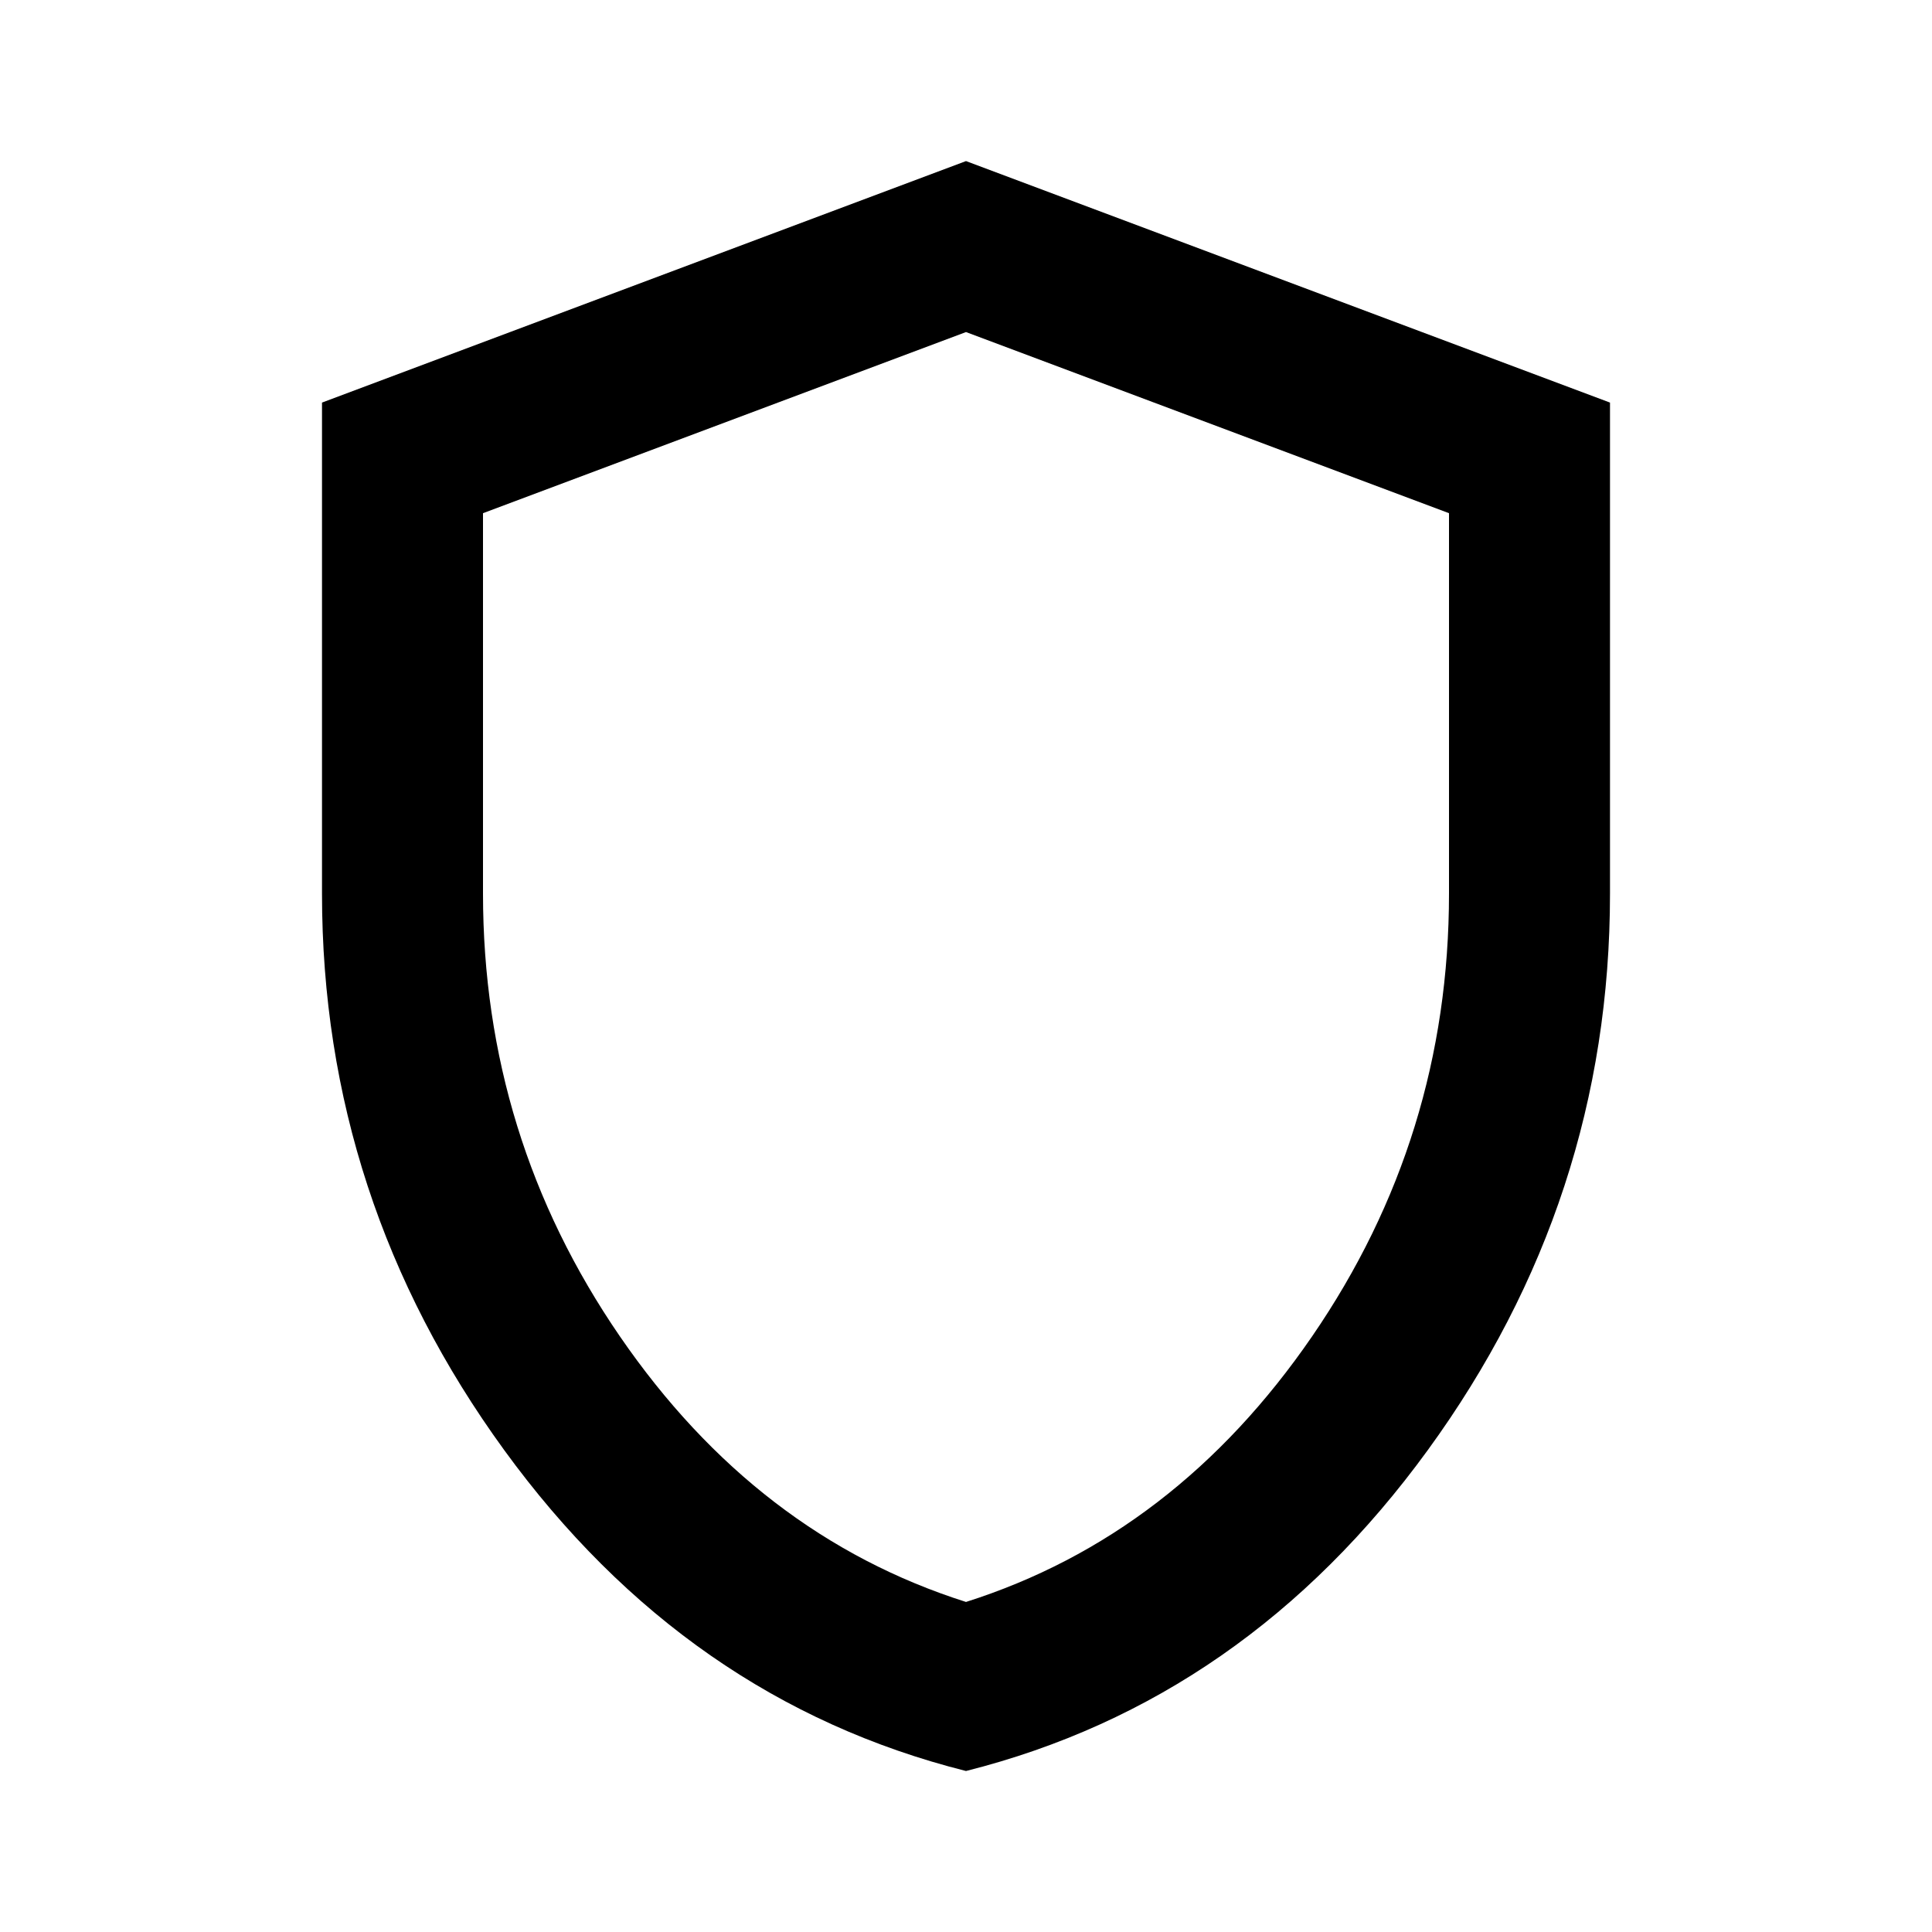
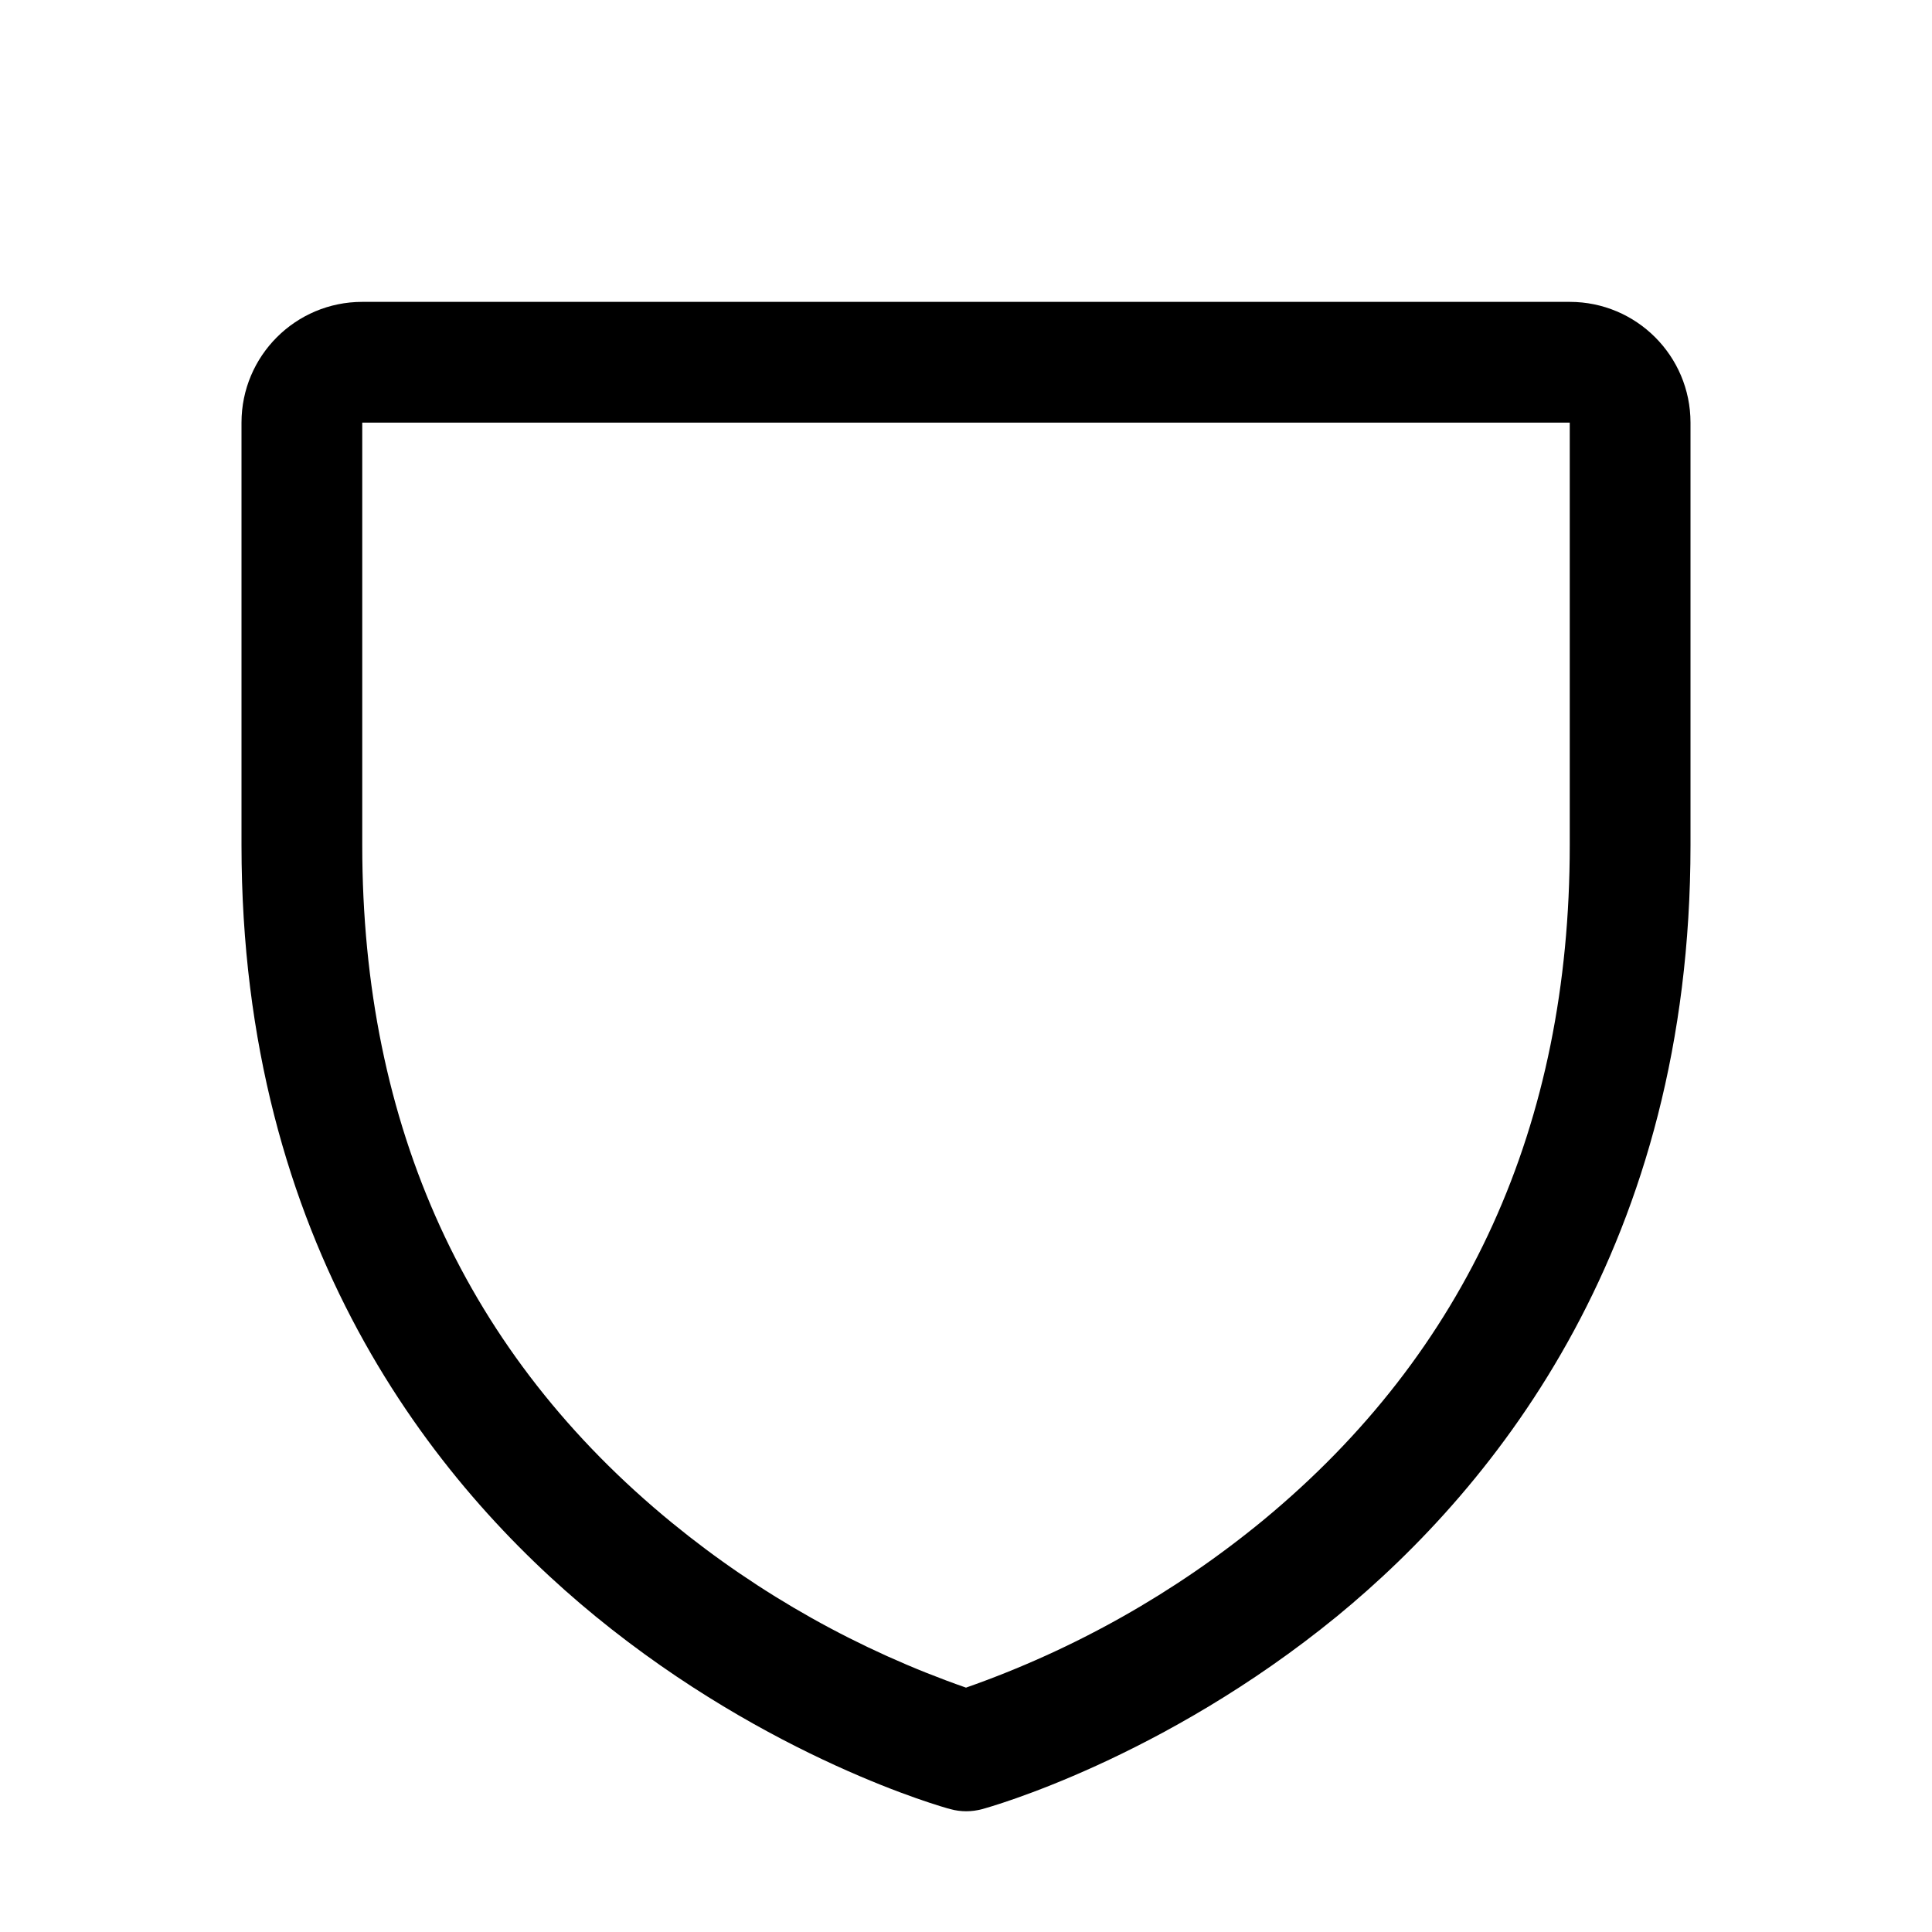
- <svg xmlns="http://www.w3.org/2000/svg" viewBox="0 0 24 24">
-   <path d="m12 22c-2.317-.583-4.229-1.913-5.737-3.987s-2.263-4.379-2.263-6.912v-6.1l8-3 8 3v6.1c0 2.533-.754 4.838-2.263 6.912s-3.421 3.404-5.737 3.987zm0-2.1c1.733-.55 3.167-1.65 4.3-3.3s1.7-3.483 1.7-5.5v-4.725l-6-2.25-6 2.25v4.725c0 2.017.567 3.85 1.7 5.5s2.567 2.75 4.3 3.3z" />
+ <svg xmlns="http://www.w3.org/2000/svg" viewBox="0 0 24 24" fill="currentColor">
+   <g transform="scale(0.09375)">
+     <path d="M208,40H48A16,16,0,0,0,32,56v56c0,52.72,25.52,84.67,46.93,102.19,23.06,18.86,46,25.27,47,25.53a8,8,0,0,0,4.2,0c1-.26,23.91-6.67,47-25.53C198.48,196.67,224,164.72,224,112V56A16,16,0,0,0,208,40Zm0,72c0,37.07-13.66,67.16-40.6,89.42A129.3,129.3,0,0,1,128,223.62a128.25,128.25,0,0,1-38.92-21.81C61.82,179.51,48,149.3,48,112l0-56,160,0Z" />
+   </g>
</svg>
